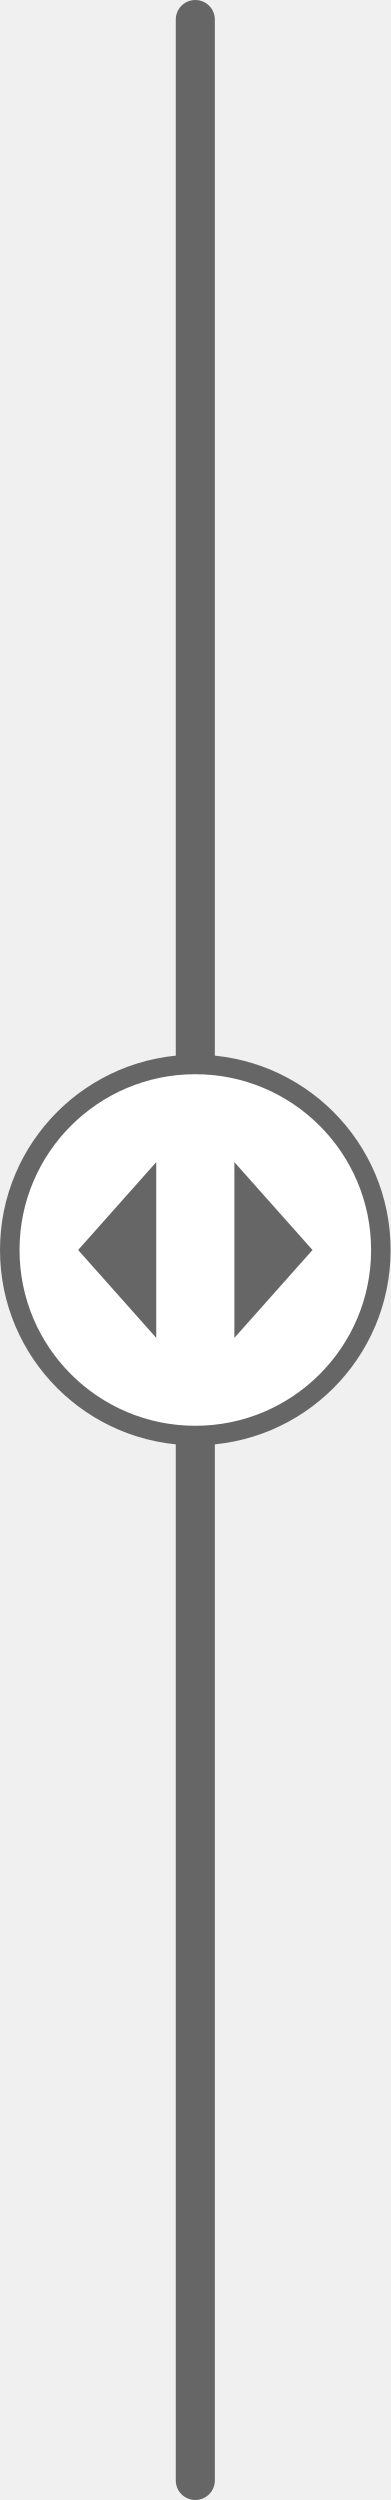
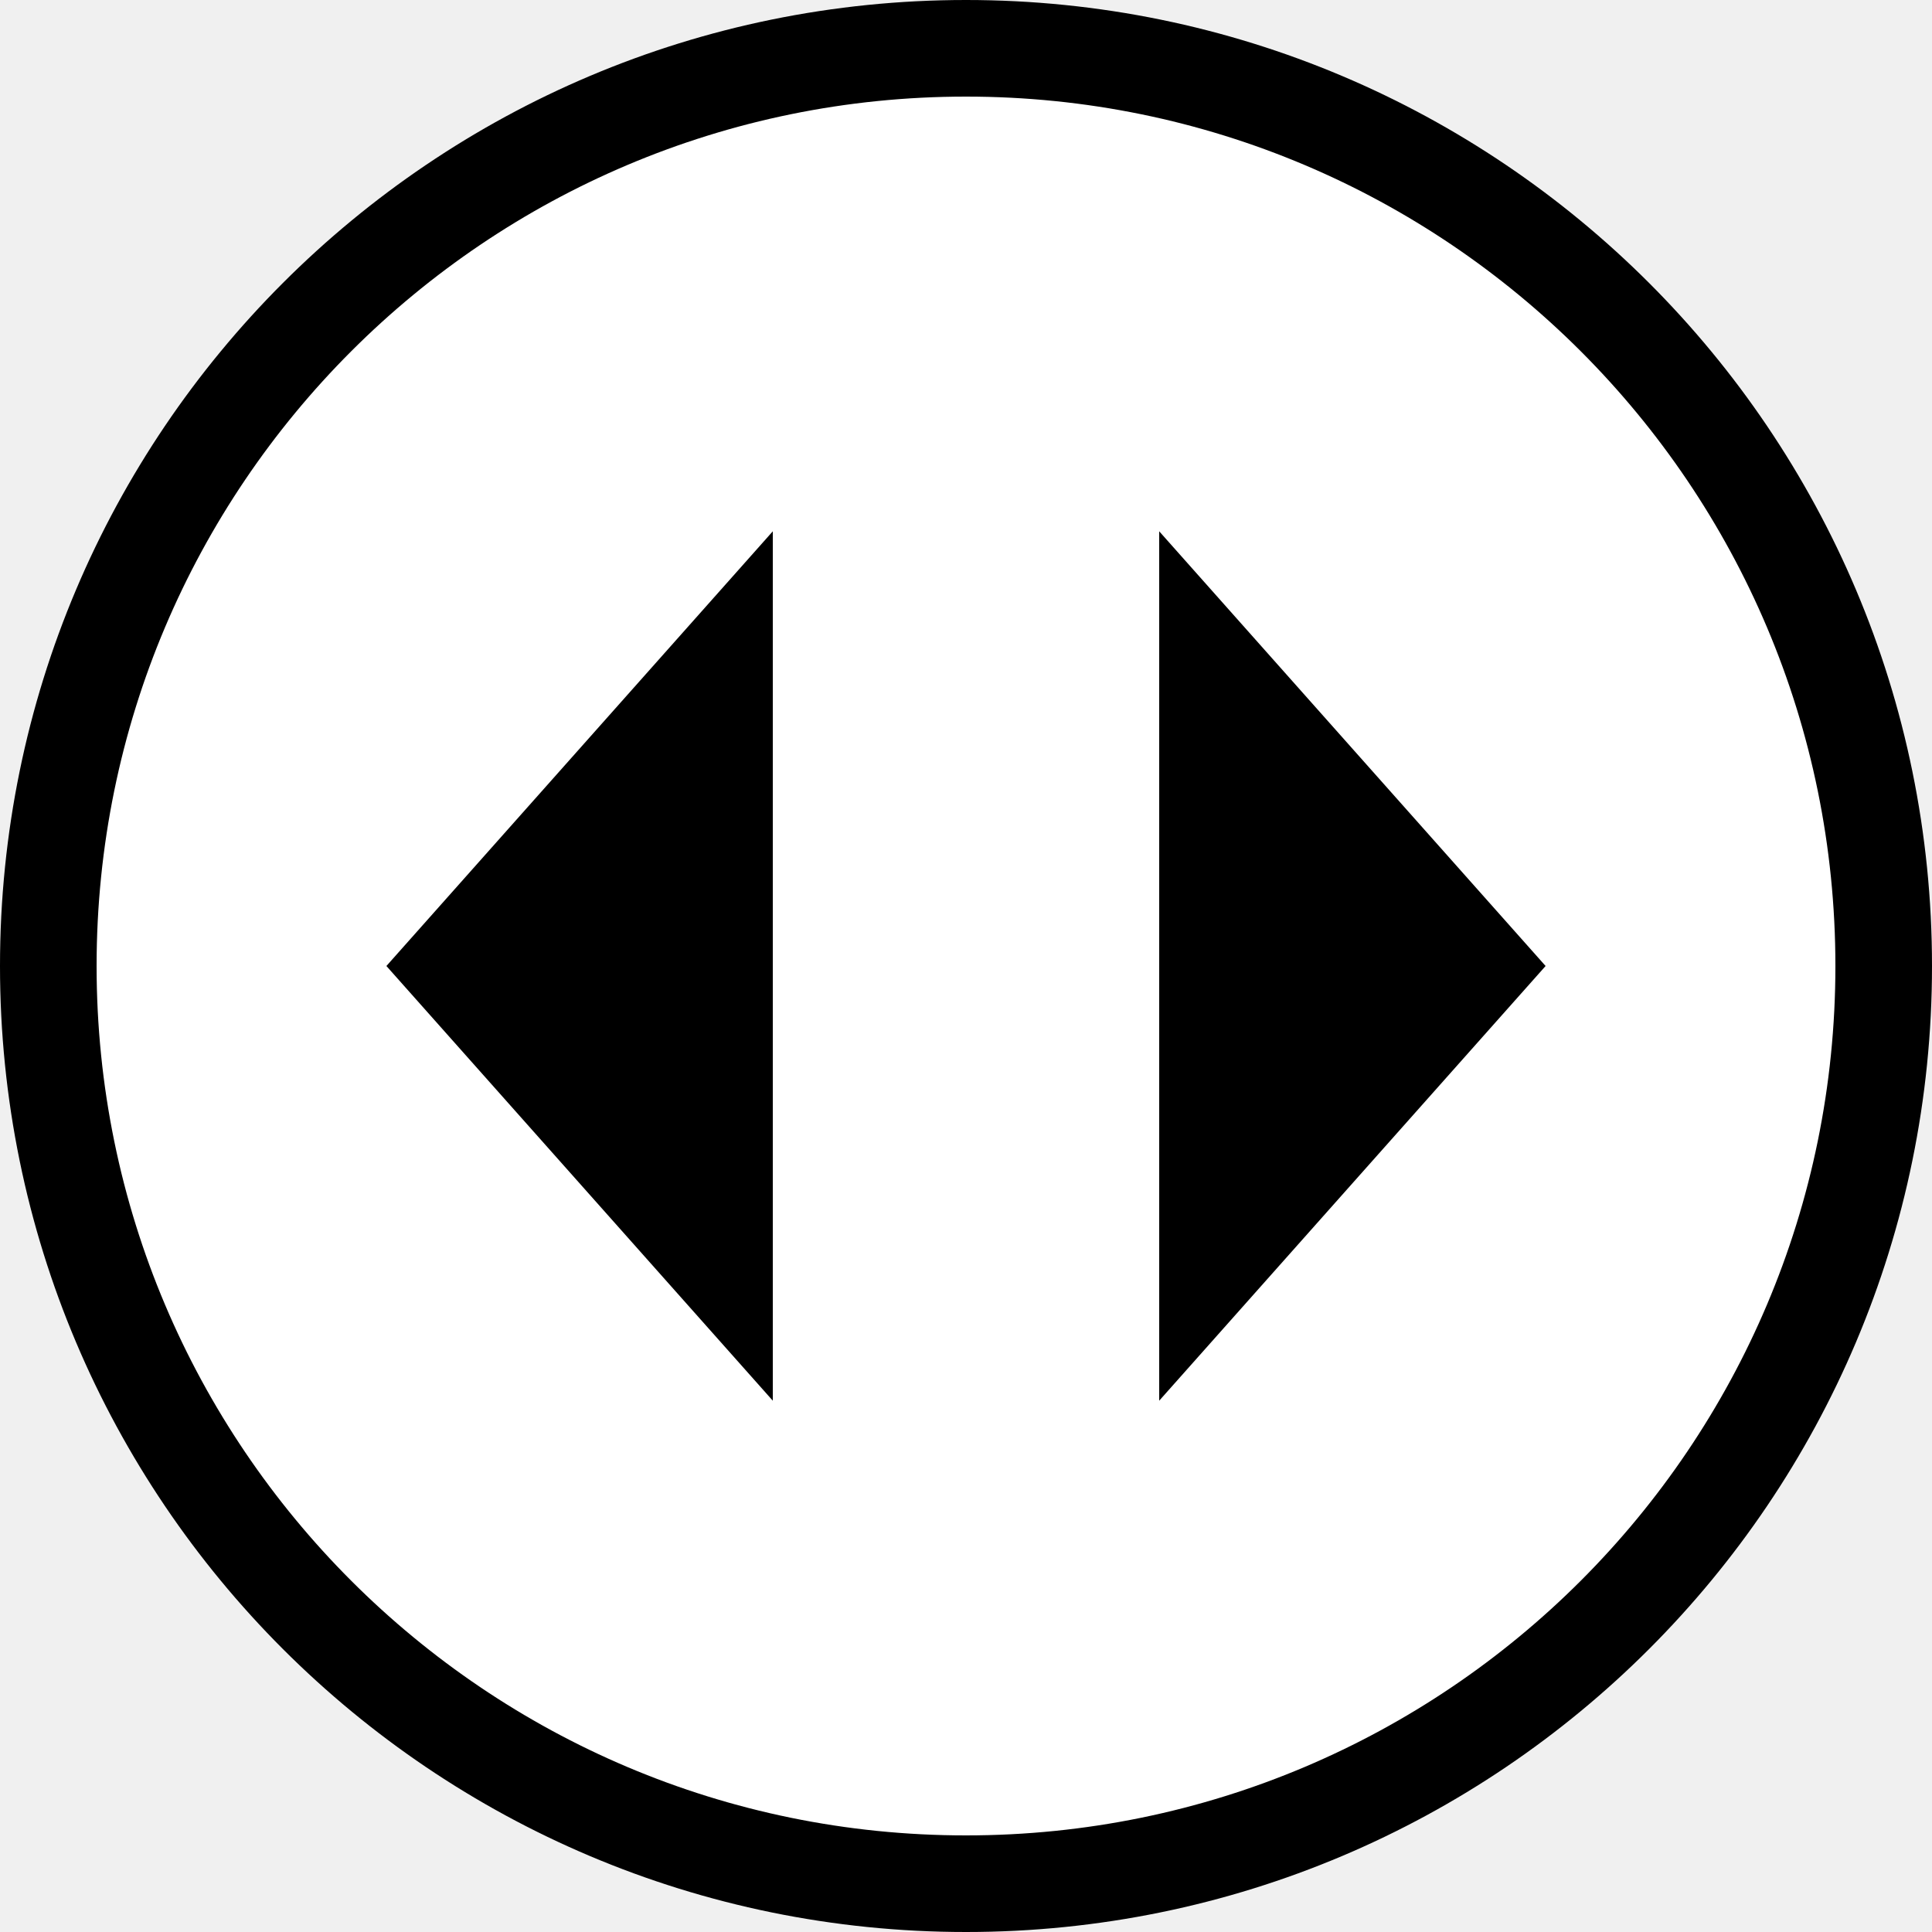
- <svg xmlns="http://www.w3.org/2000/svg" width="40" height="256" viewBox="0 0 40 256" fill="none">
-   <rect x="18" width="4" height="256" rx="2" fill="#666666" />
-   <rect x="1" y="109" width="38" height="38" rx="19" fill="white" />
-   <rect x="1" y="109" width="38" height="38" rx="19" stroke="#666666" stroke-width="2" />
-   <path d="M16 119L8 128L16 137V119Z" fill="#666666" />
-   <path d="M32 128L24 119V137L32 128Z" fill="#666666" />
+ <svg xmlns="http://www.w3.org/2000/svg" viewBox="0 0 40 40" fill="none">
+   <rect x="1" y="1" width="38" height="38" rx="19" fill="#fff" />
+   <rect x="1" y="1" width="38" height="38" rx="19" stroke="currentColor" stroke-width="2" />
+   <path d="m16 11-8 9 8 9v-18Zm16 9-8-9v18l8-9Z" fill="currentColor" />
</svg>
